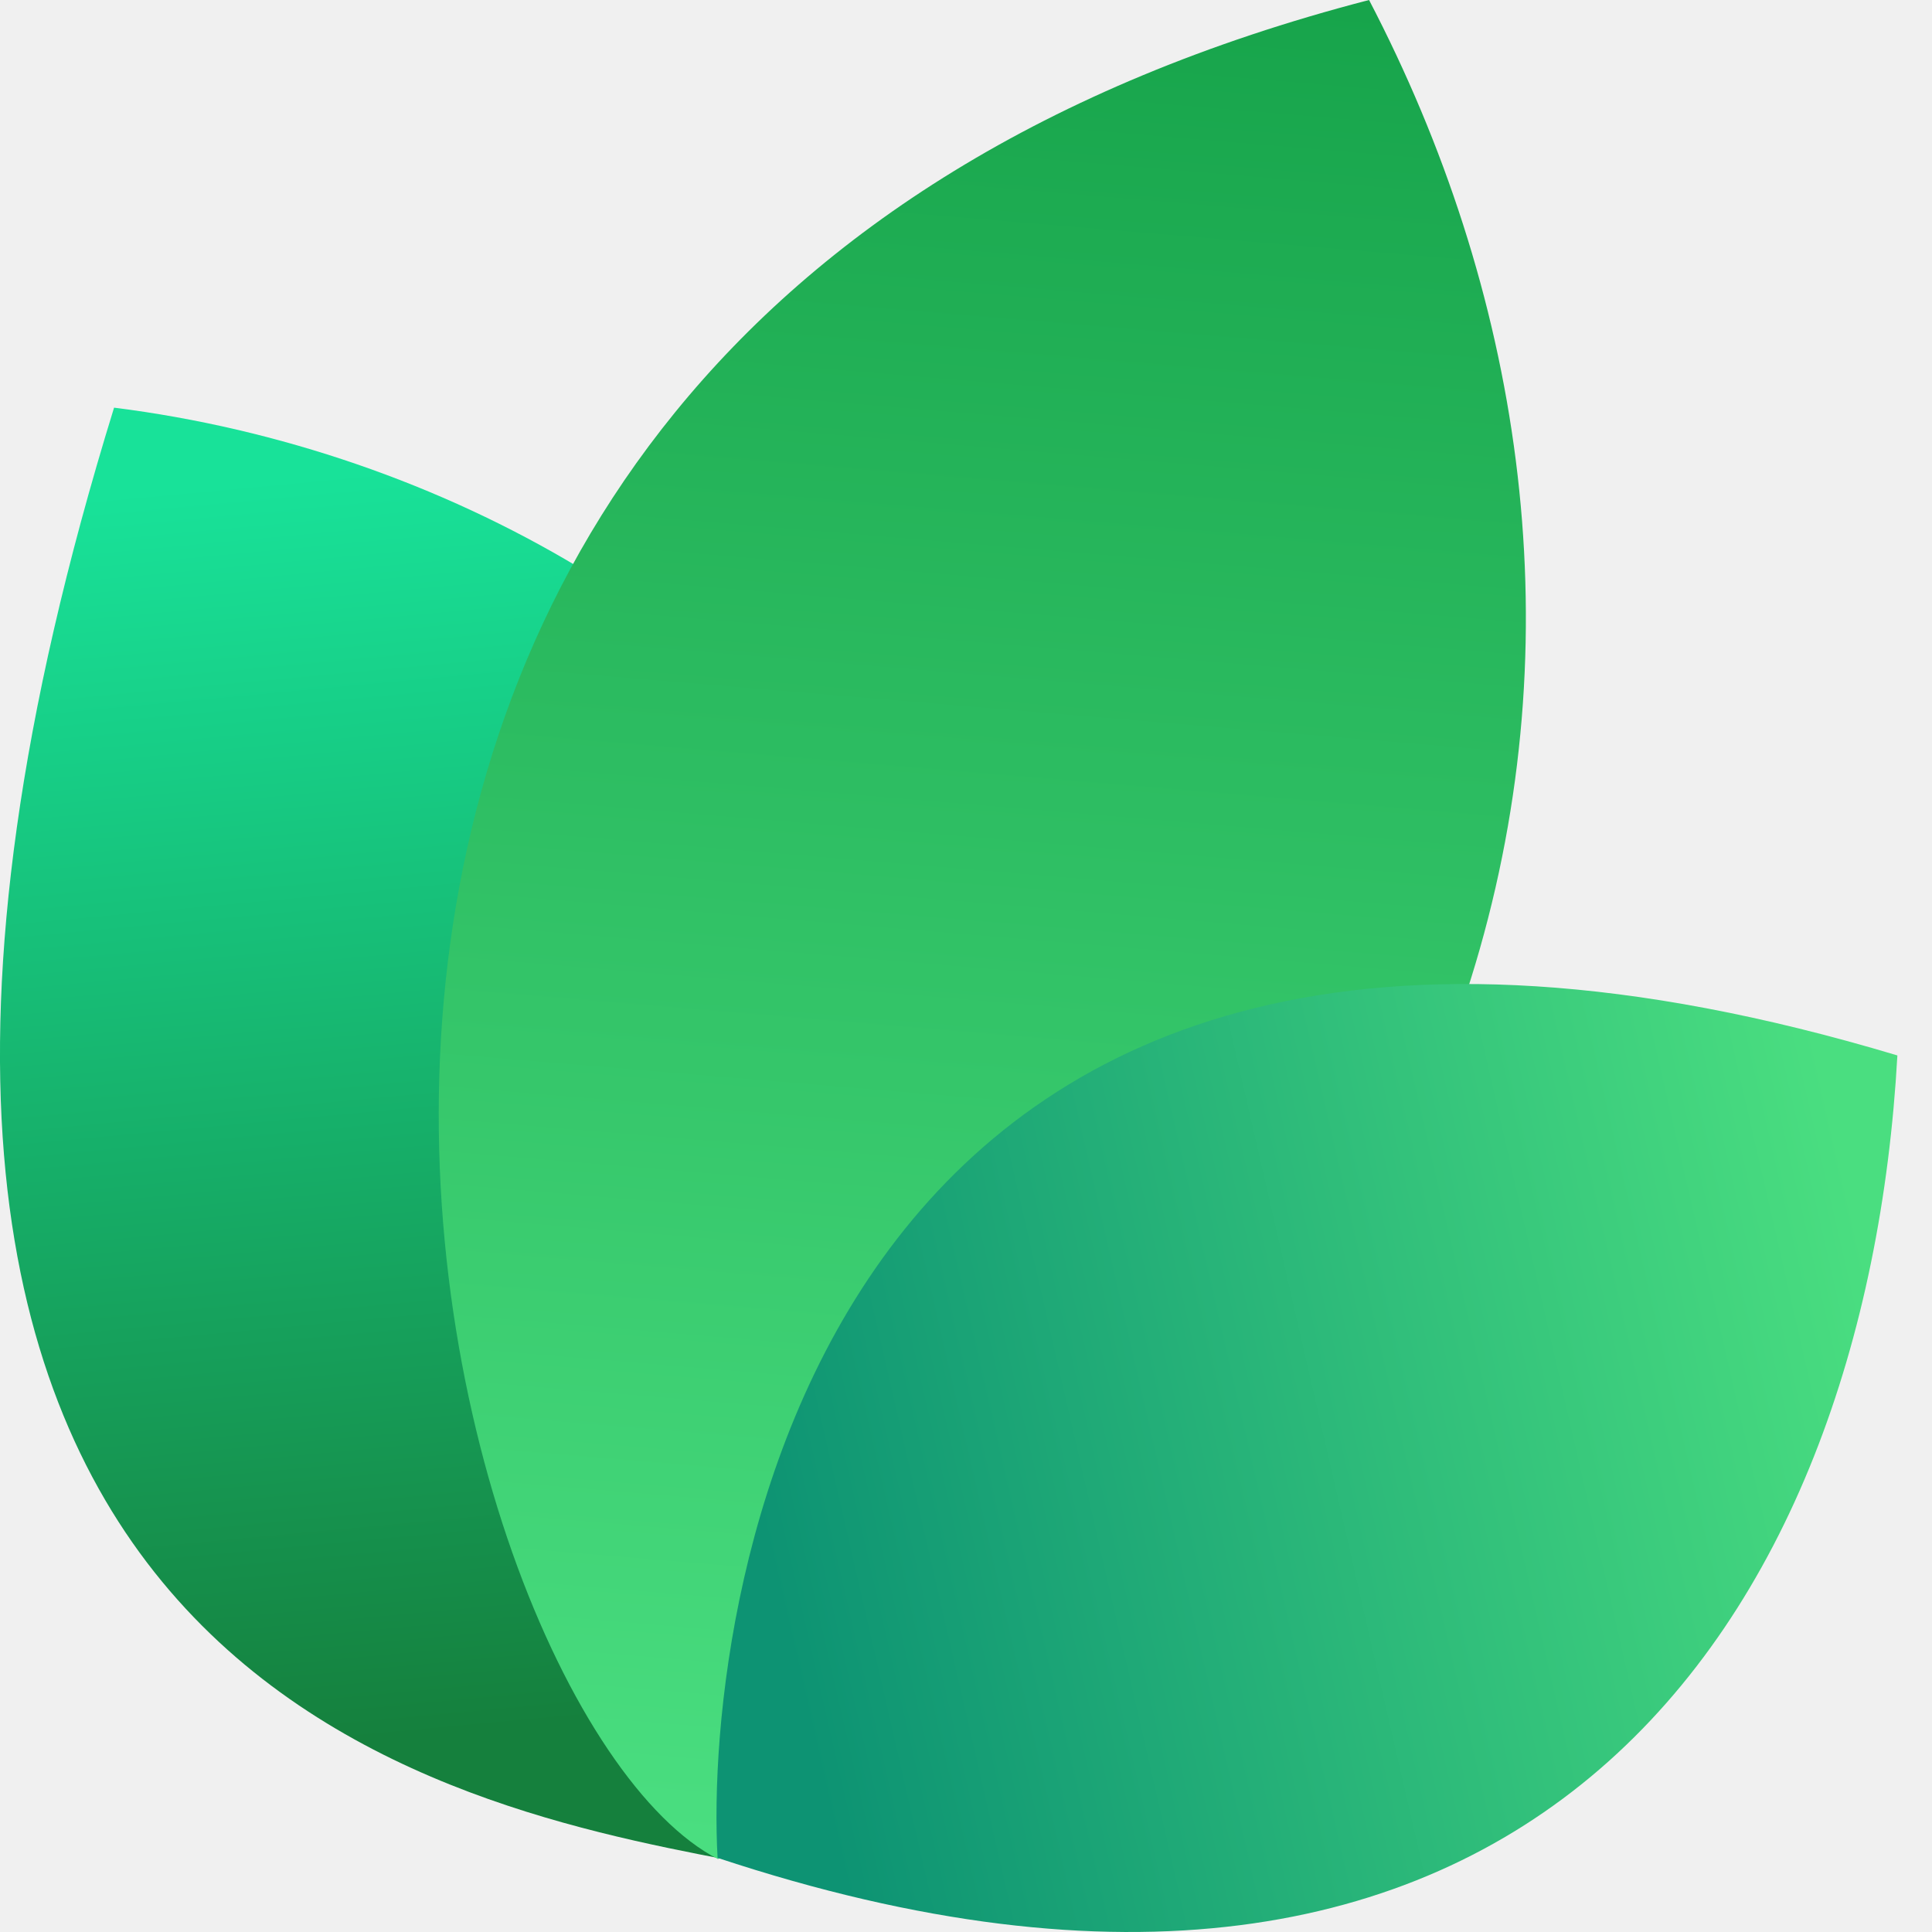
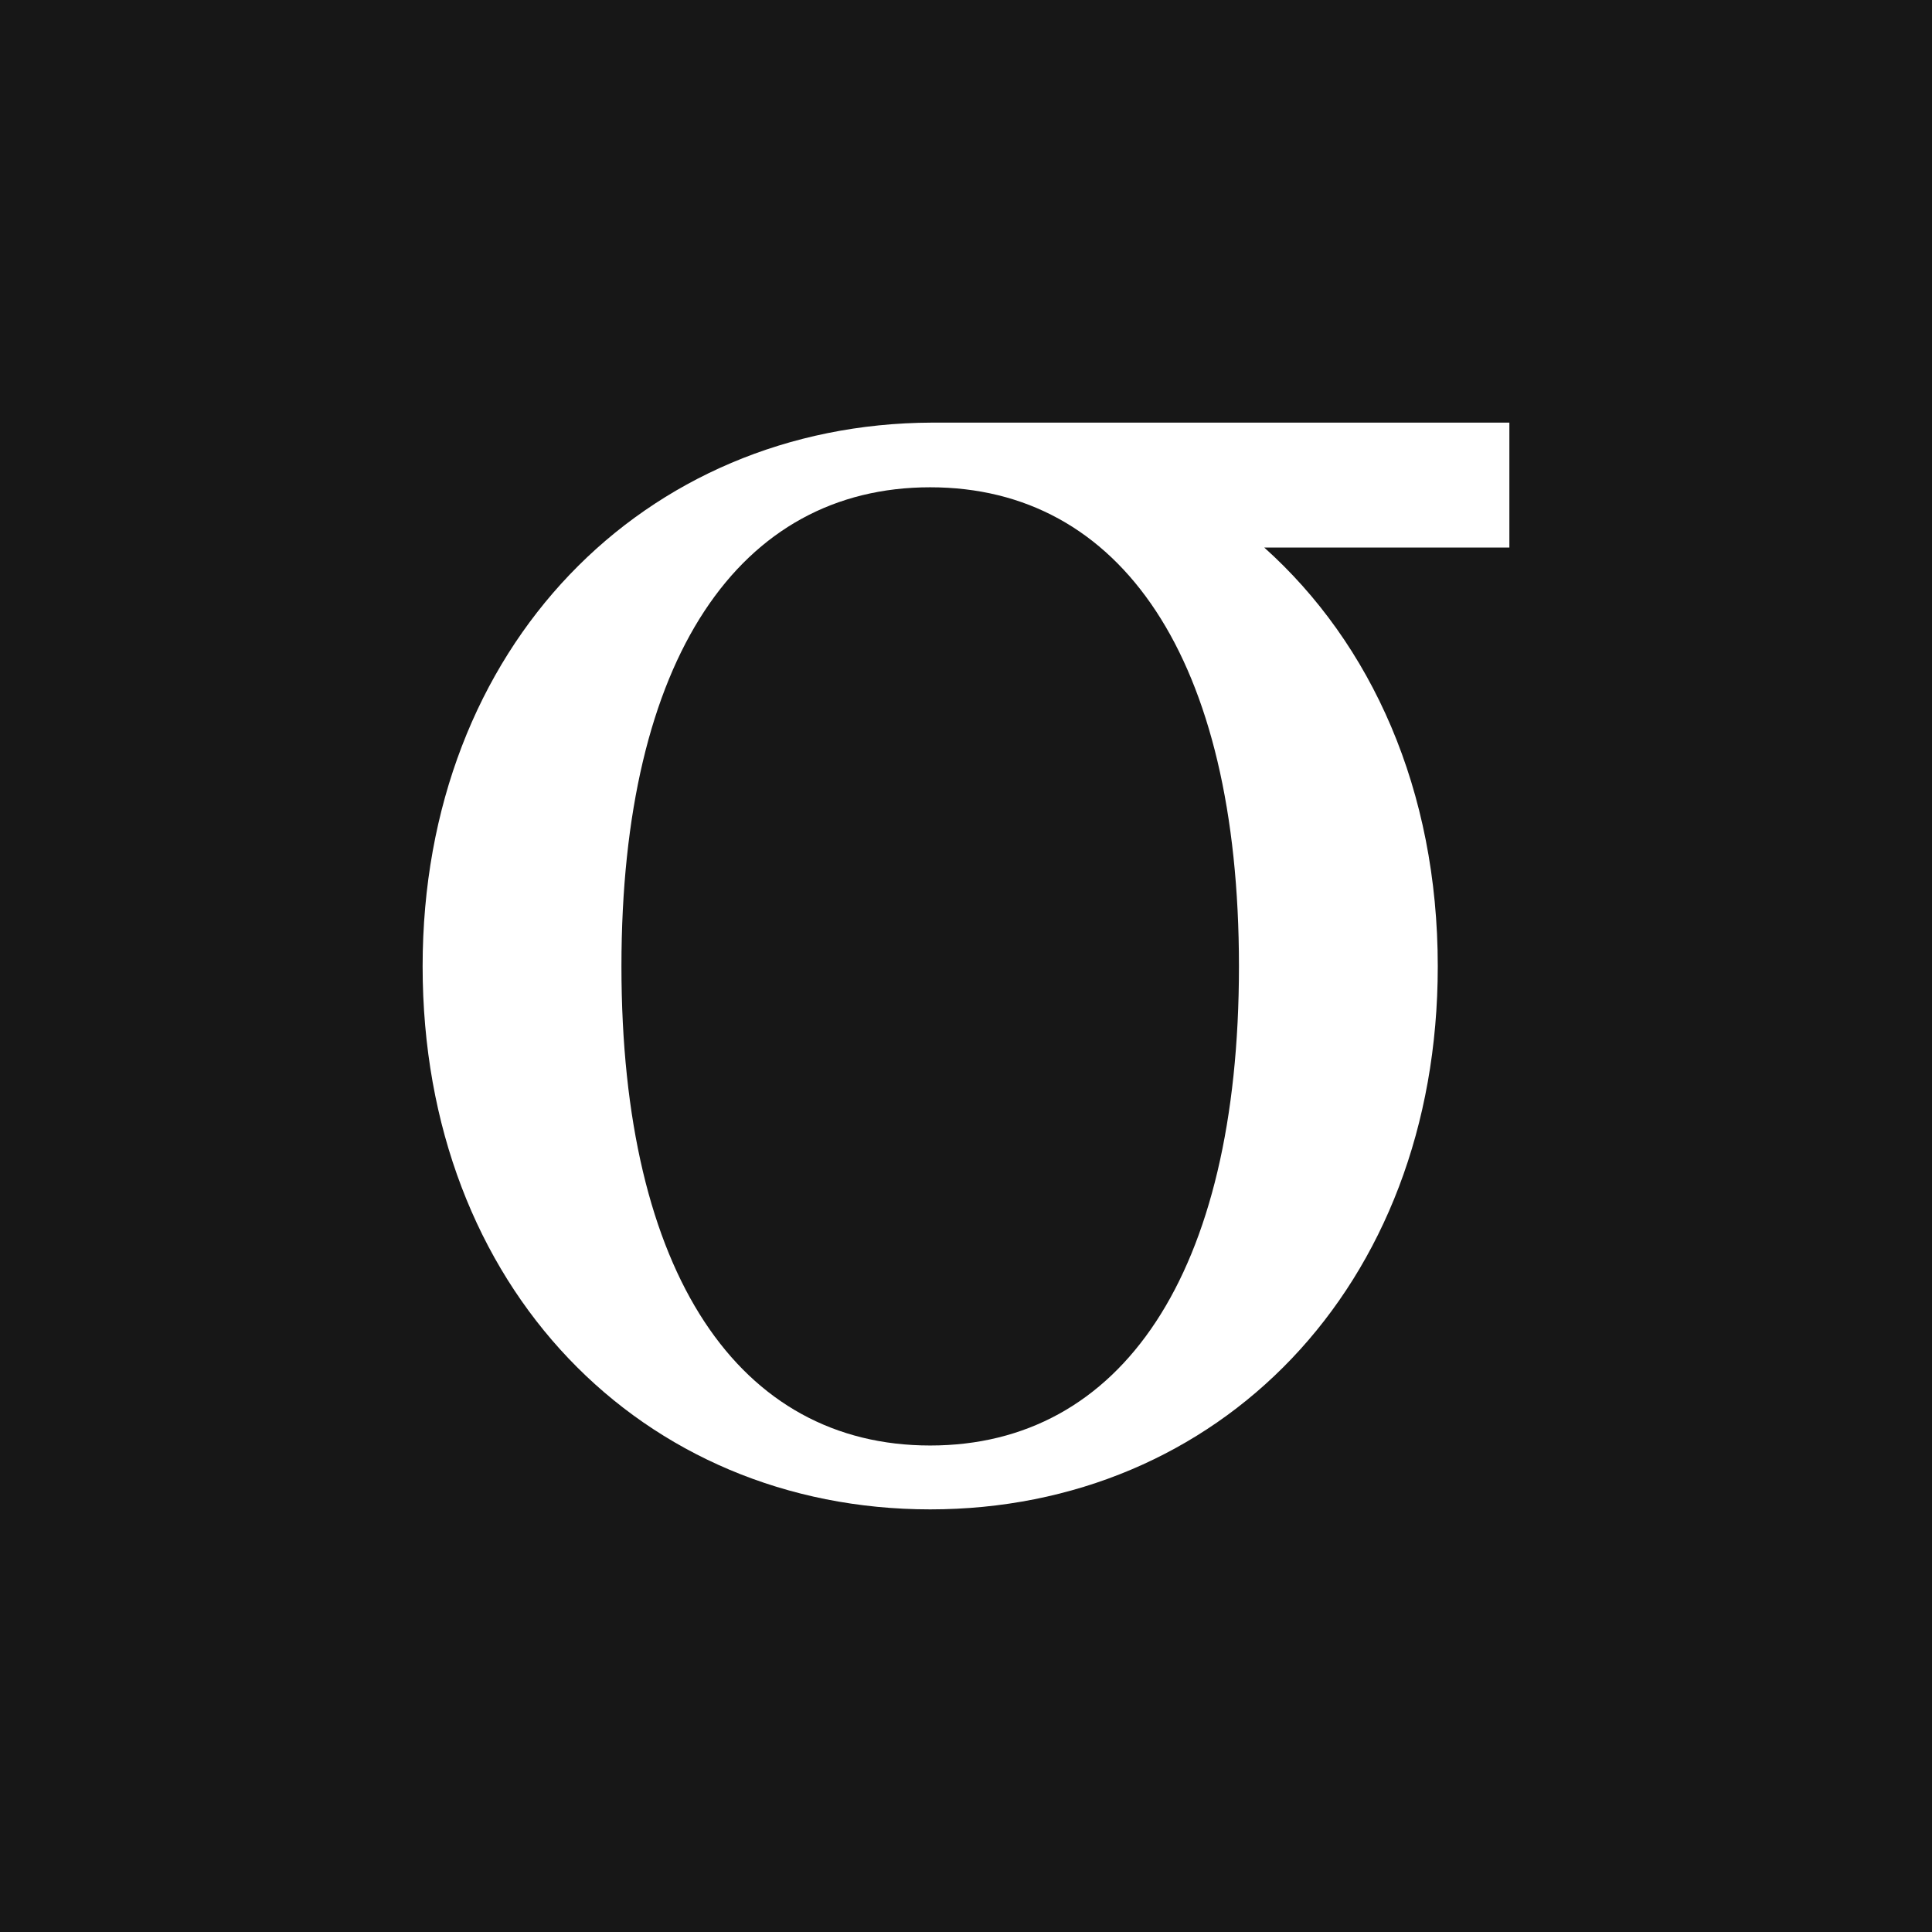
- <svg xmlns="http://www.w3.org/2000/svg" width="24" height="24" viewBox="0 0 24 24" fill="none">
-   <path d="M9.061 23.108C5.268 22.377 -3.391 20.627 1.417 5.064C9.634 6.099 16.973 14.064 9.061 23.108Z" fill="url(#paint0_linear_17557_2021)" />
-   <path d="M8.919 23.094C5.276 21.222 0.784 4.209 17.007 0C20.757 7.193 19.621 16.545 8.919 23.094Z" fill="url(#paint1_linear_17557_2021)" />
-   <path d="M8.914 23.079C8.735 19.882 10.159 9.085 23.57 13.111C23.181 20.123 18.984 26.418 8.914 23.079Z" fill="url(#paint2_linear_17557_2021)" />
-   <defs>
-     <linearGradient id="paint0_linear_17557_2021" x1="3.776" y1="5.916" x2="5.232" y2="21.559" gradientUnits="userSpaceOnUse">
-       <stop stop-color="#18E299" />
-       <stop offset="1" stop-color="#15803D" />
-     </linearGradient>
-     <linearGradient id="paint1_linear_17557_2021" x1="12.171" y1="-0.718" x2="10.19" y2="22.983" gradientUnits="userSpaceOnUse">
-       <stop stop-color="#16A34A" />
-       <stop offset="1" stop-color="#4ADE80" />
-     </linearGradient>
-     <linearGradient id="paint2_linear_17557_2021" x1="23.133" y1="15.353" x2="9.338" y2="18.52" gradientUnits="userSpaceOnUse">
-       <stop stop-color="#4ADE80" />
-       <stop offset="1" stop-color="#0D9373" />
-     </linearGradient>
-   </defs>
+ <svg xmlns="http://www.w3.org/2000/svg" width="32" height="32" viewBox="0 0 32 32" fill="none">
+   <rect width="32" height="32" fill="#171717" />
+   <path fill-rule="evenodd" clip-rule="evenodd" d="M15.407 25C10.643 25 7 21.332 7 16.006C7 10.693 10.685 7.017 15.433 7H25V9.069H20.94C22.717 10.661 23.814 13.084 23.814 16.006C23.814 21.332 20.171 25 15.407 25ZM15.407 23.942C18.559 23.942 20.521 21.12 20.521 16.006C20.521 10.893 18.559 8.071 15.407 8.071C12.254 8.071 10.293 10.893 10.293 16.006C10.293 21.12 12.254 23.942 15.407 23.942Z" fill="white" />
</svg>
